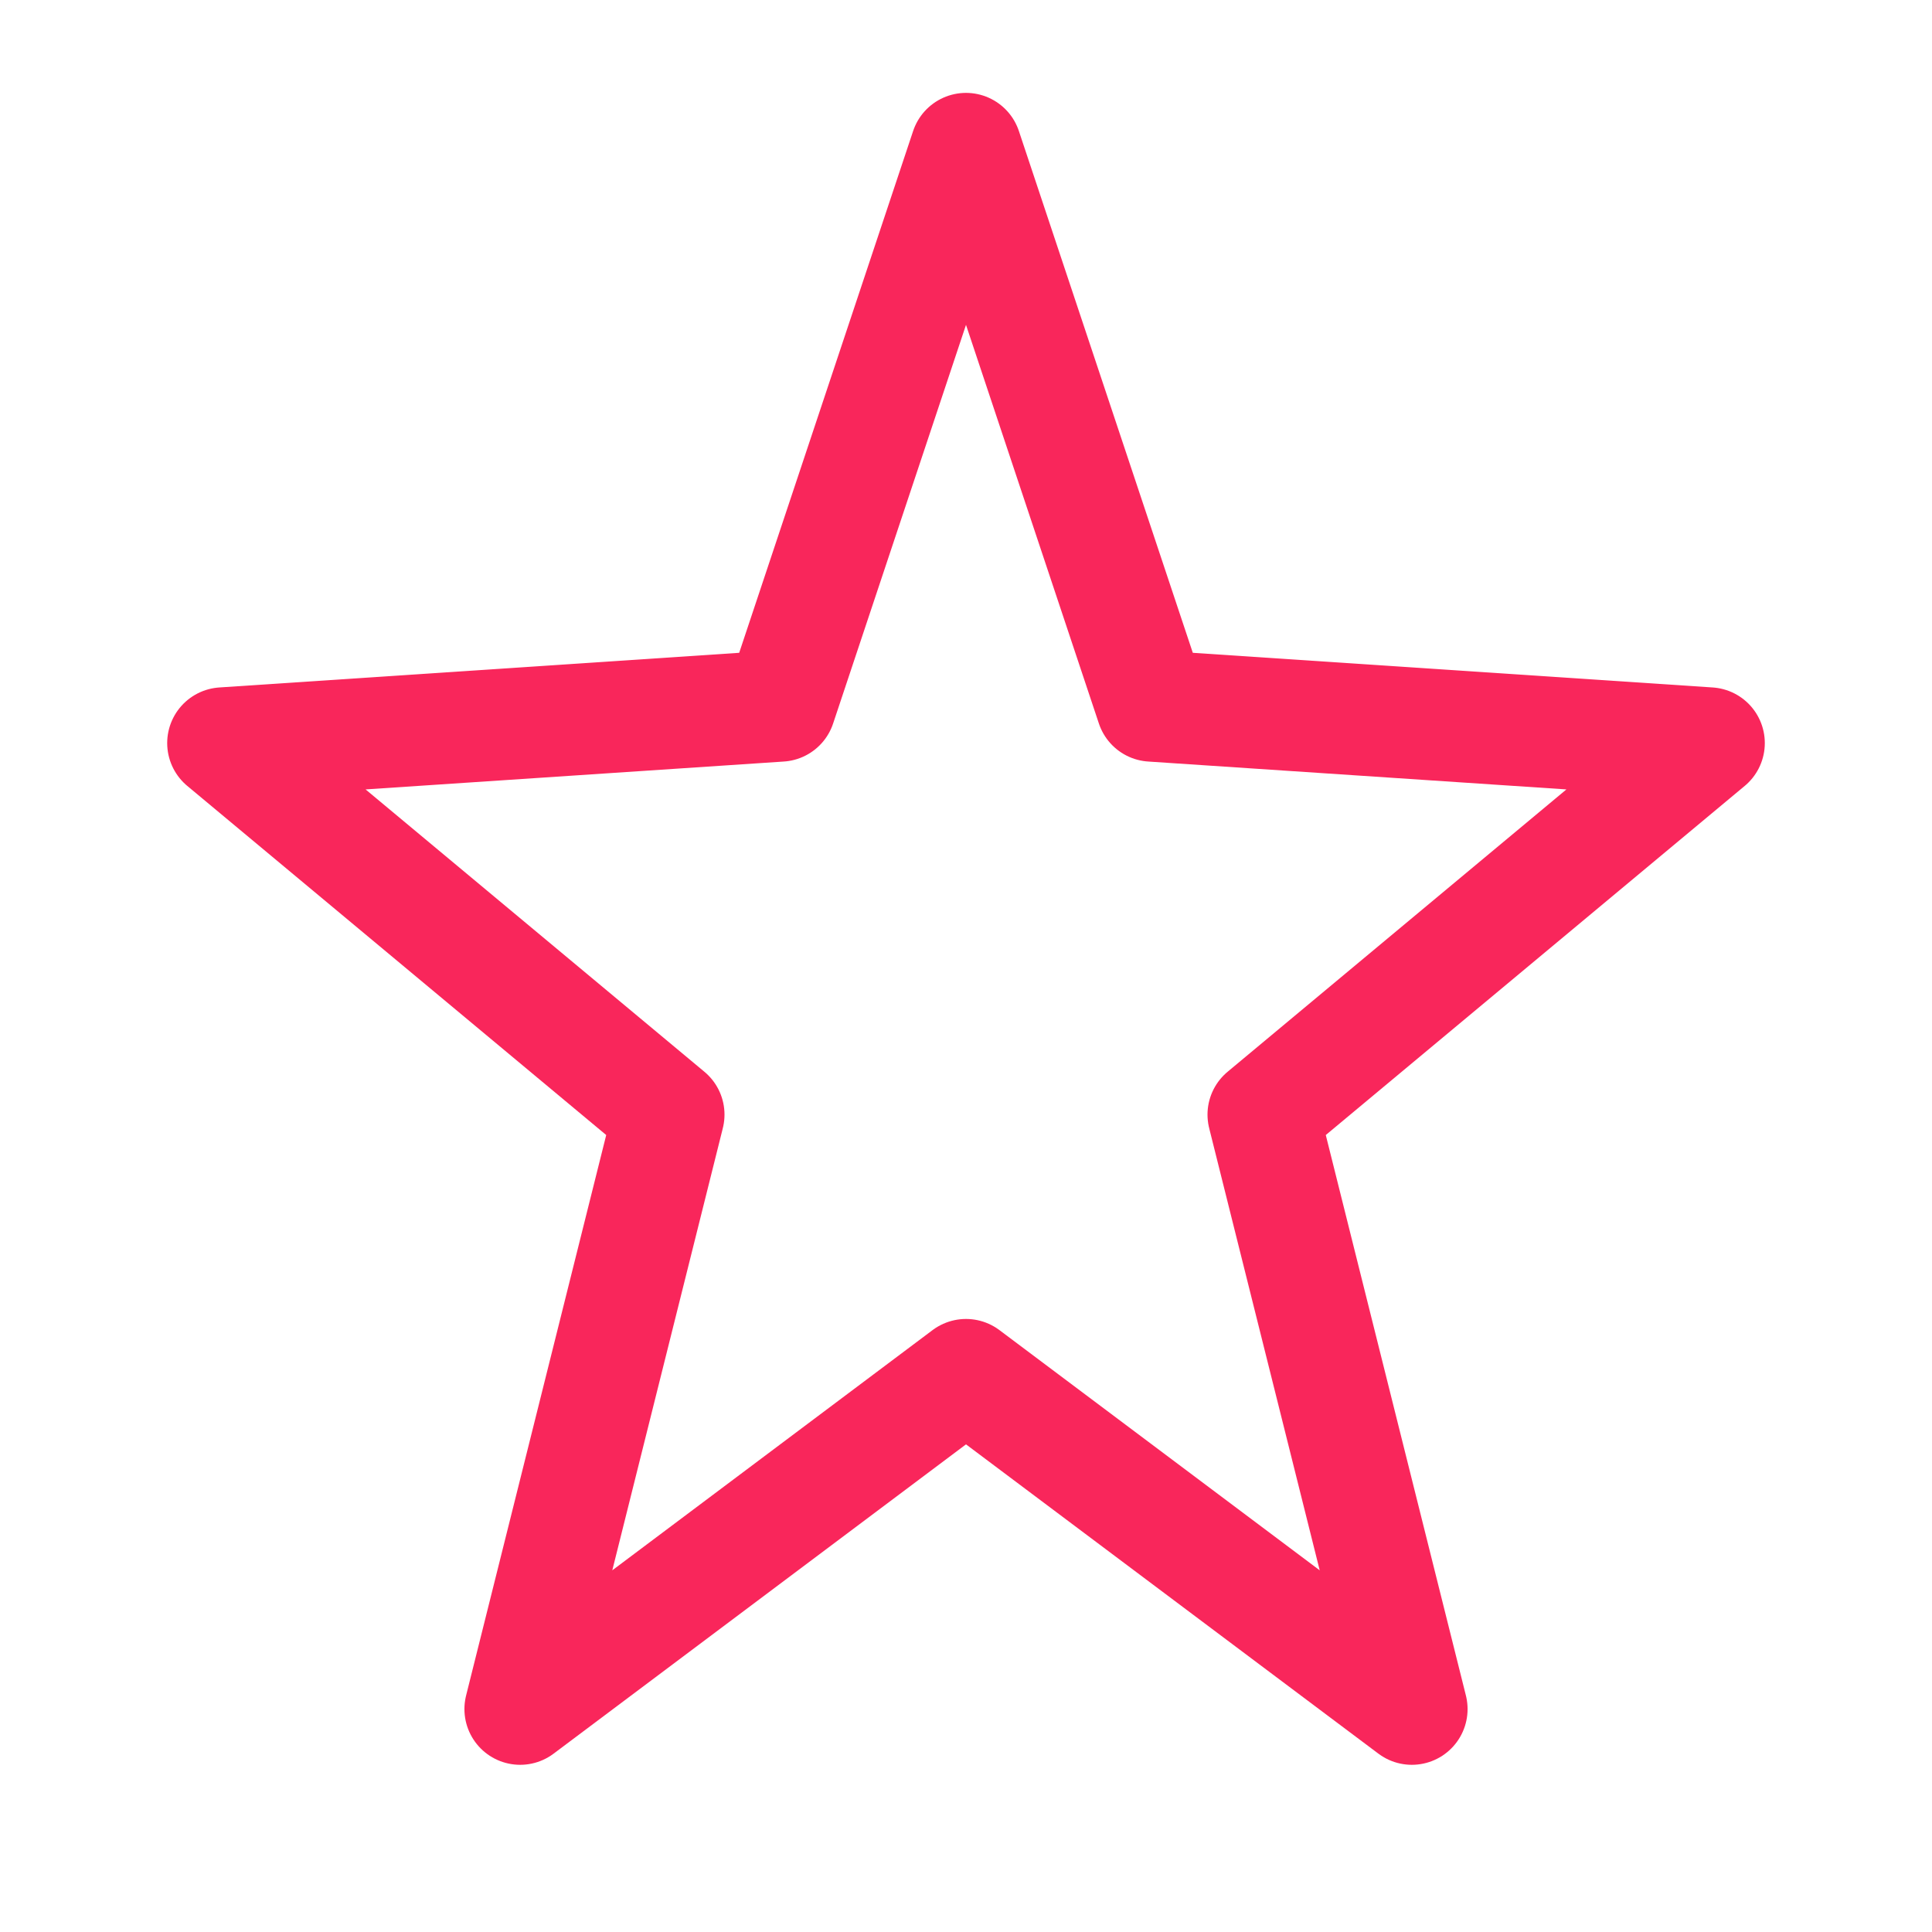
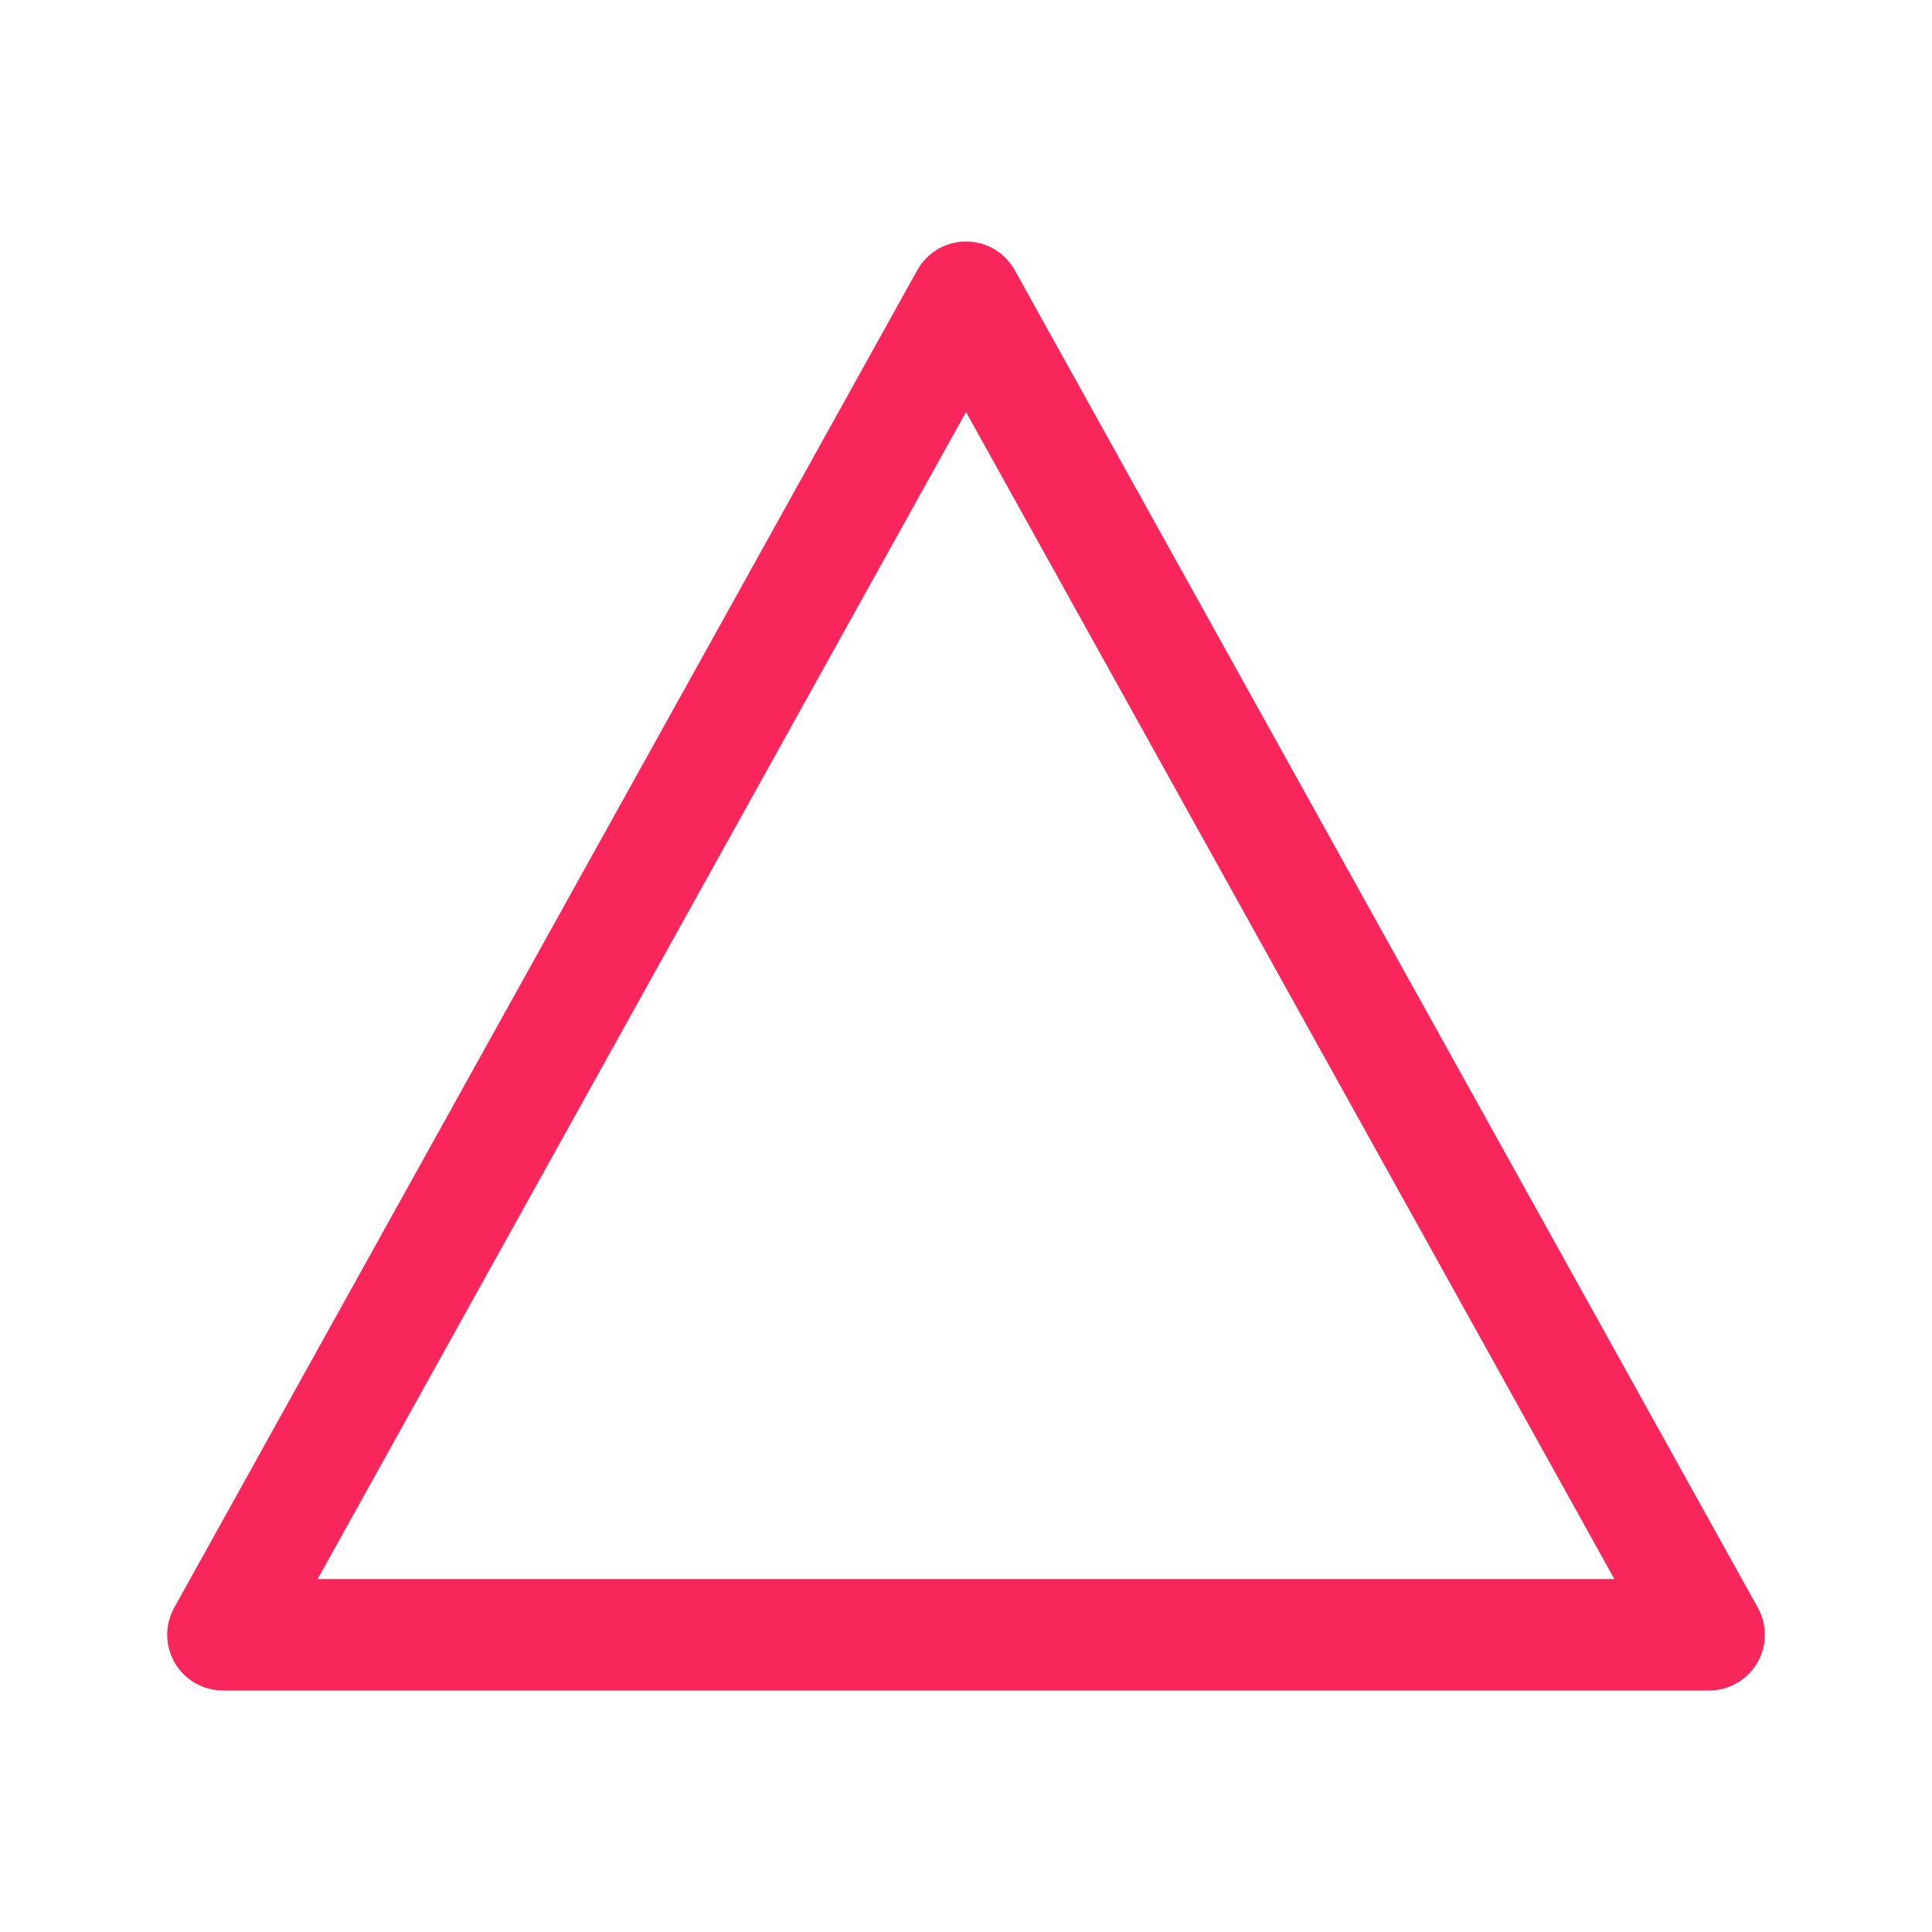
<svg xmlns="http://www.w3.org/2000/svg" width="26" height="26" viewBox="0 0 26 26" fill="none">
-   <path d="M13 2L15.5 9.5L23 10L17 15L19 23L13 18.5L7 23L9 15L3 10L10.5 9.5L13 2Z" stroke="#F9265B" stroke-width="1.5" fill="none" stroke-linejoin="round" />
+   <path d="M13 4L23 22H3L13 4Z" stroke="#F9265B" stroke-width="1.5" fill="none" stroke-linejoin="round" />
</svg>
